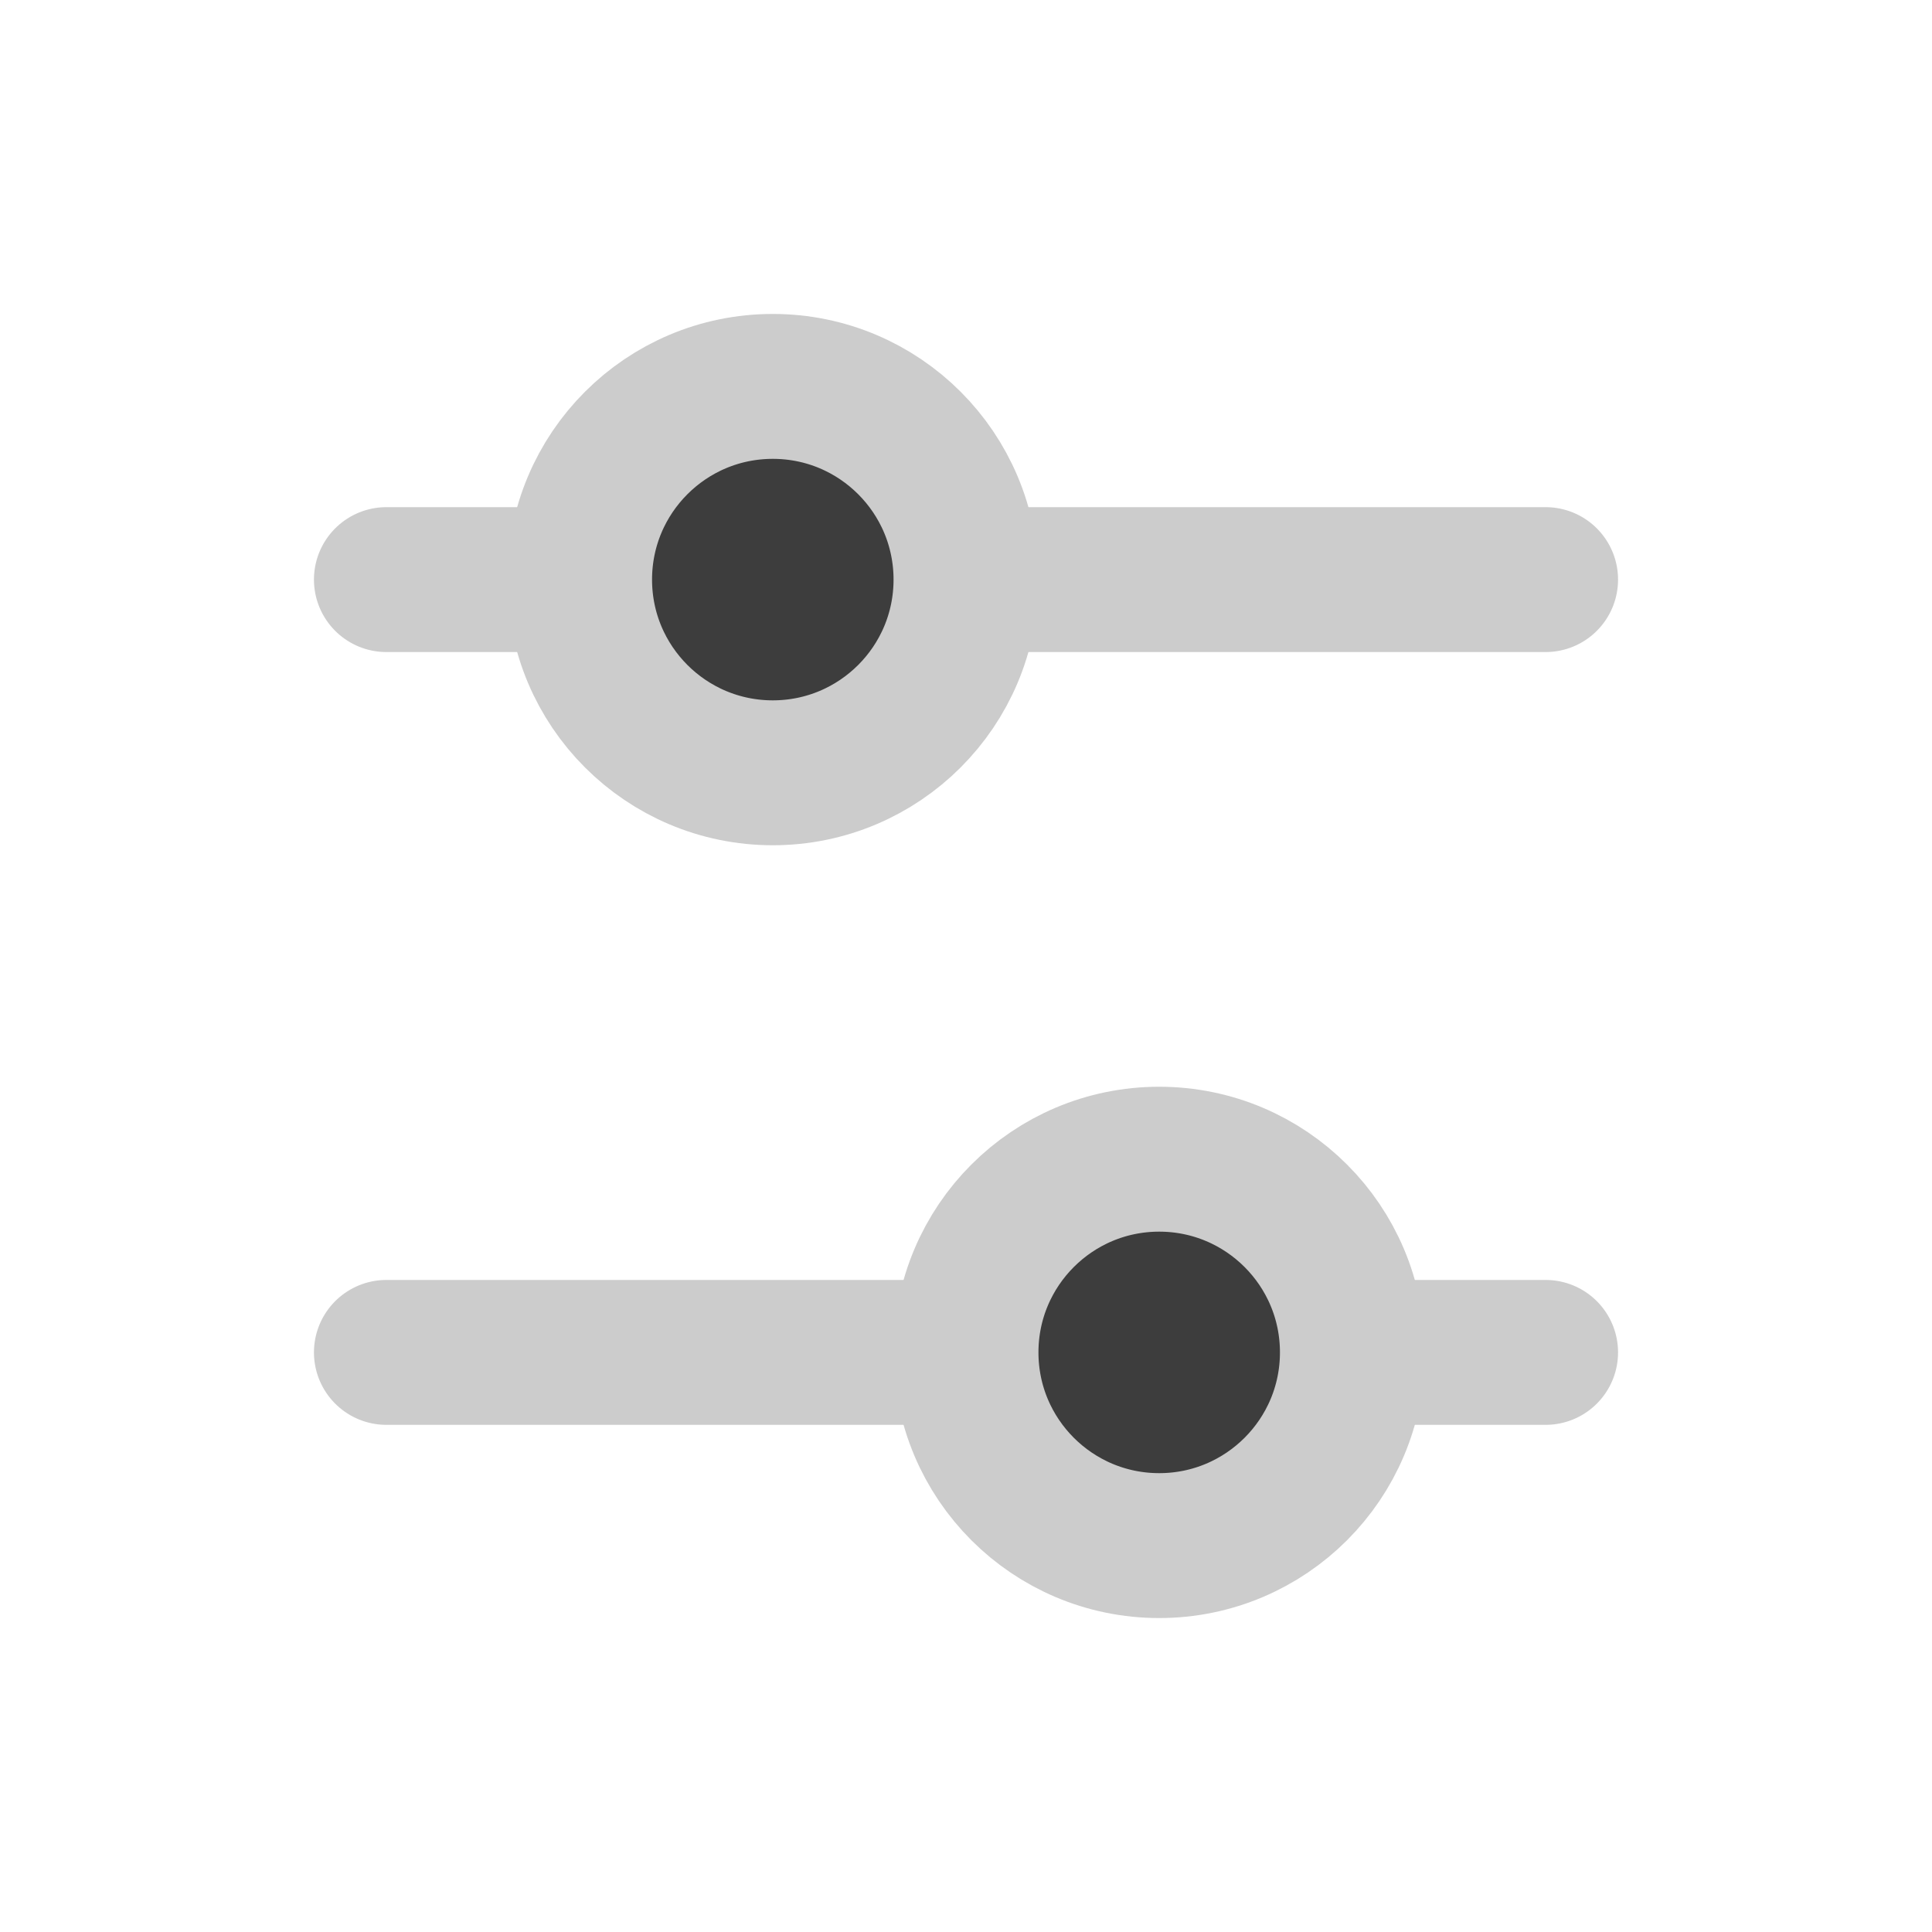
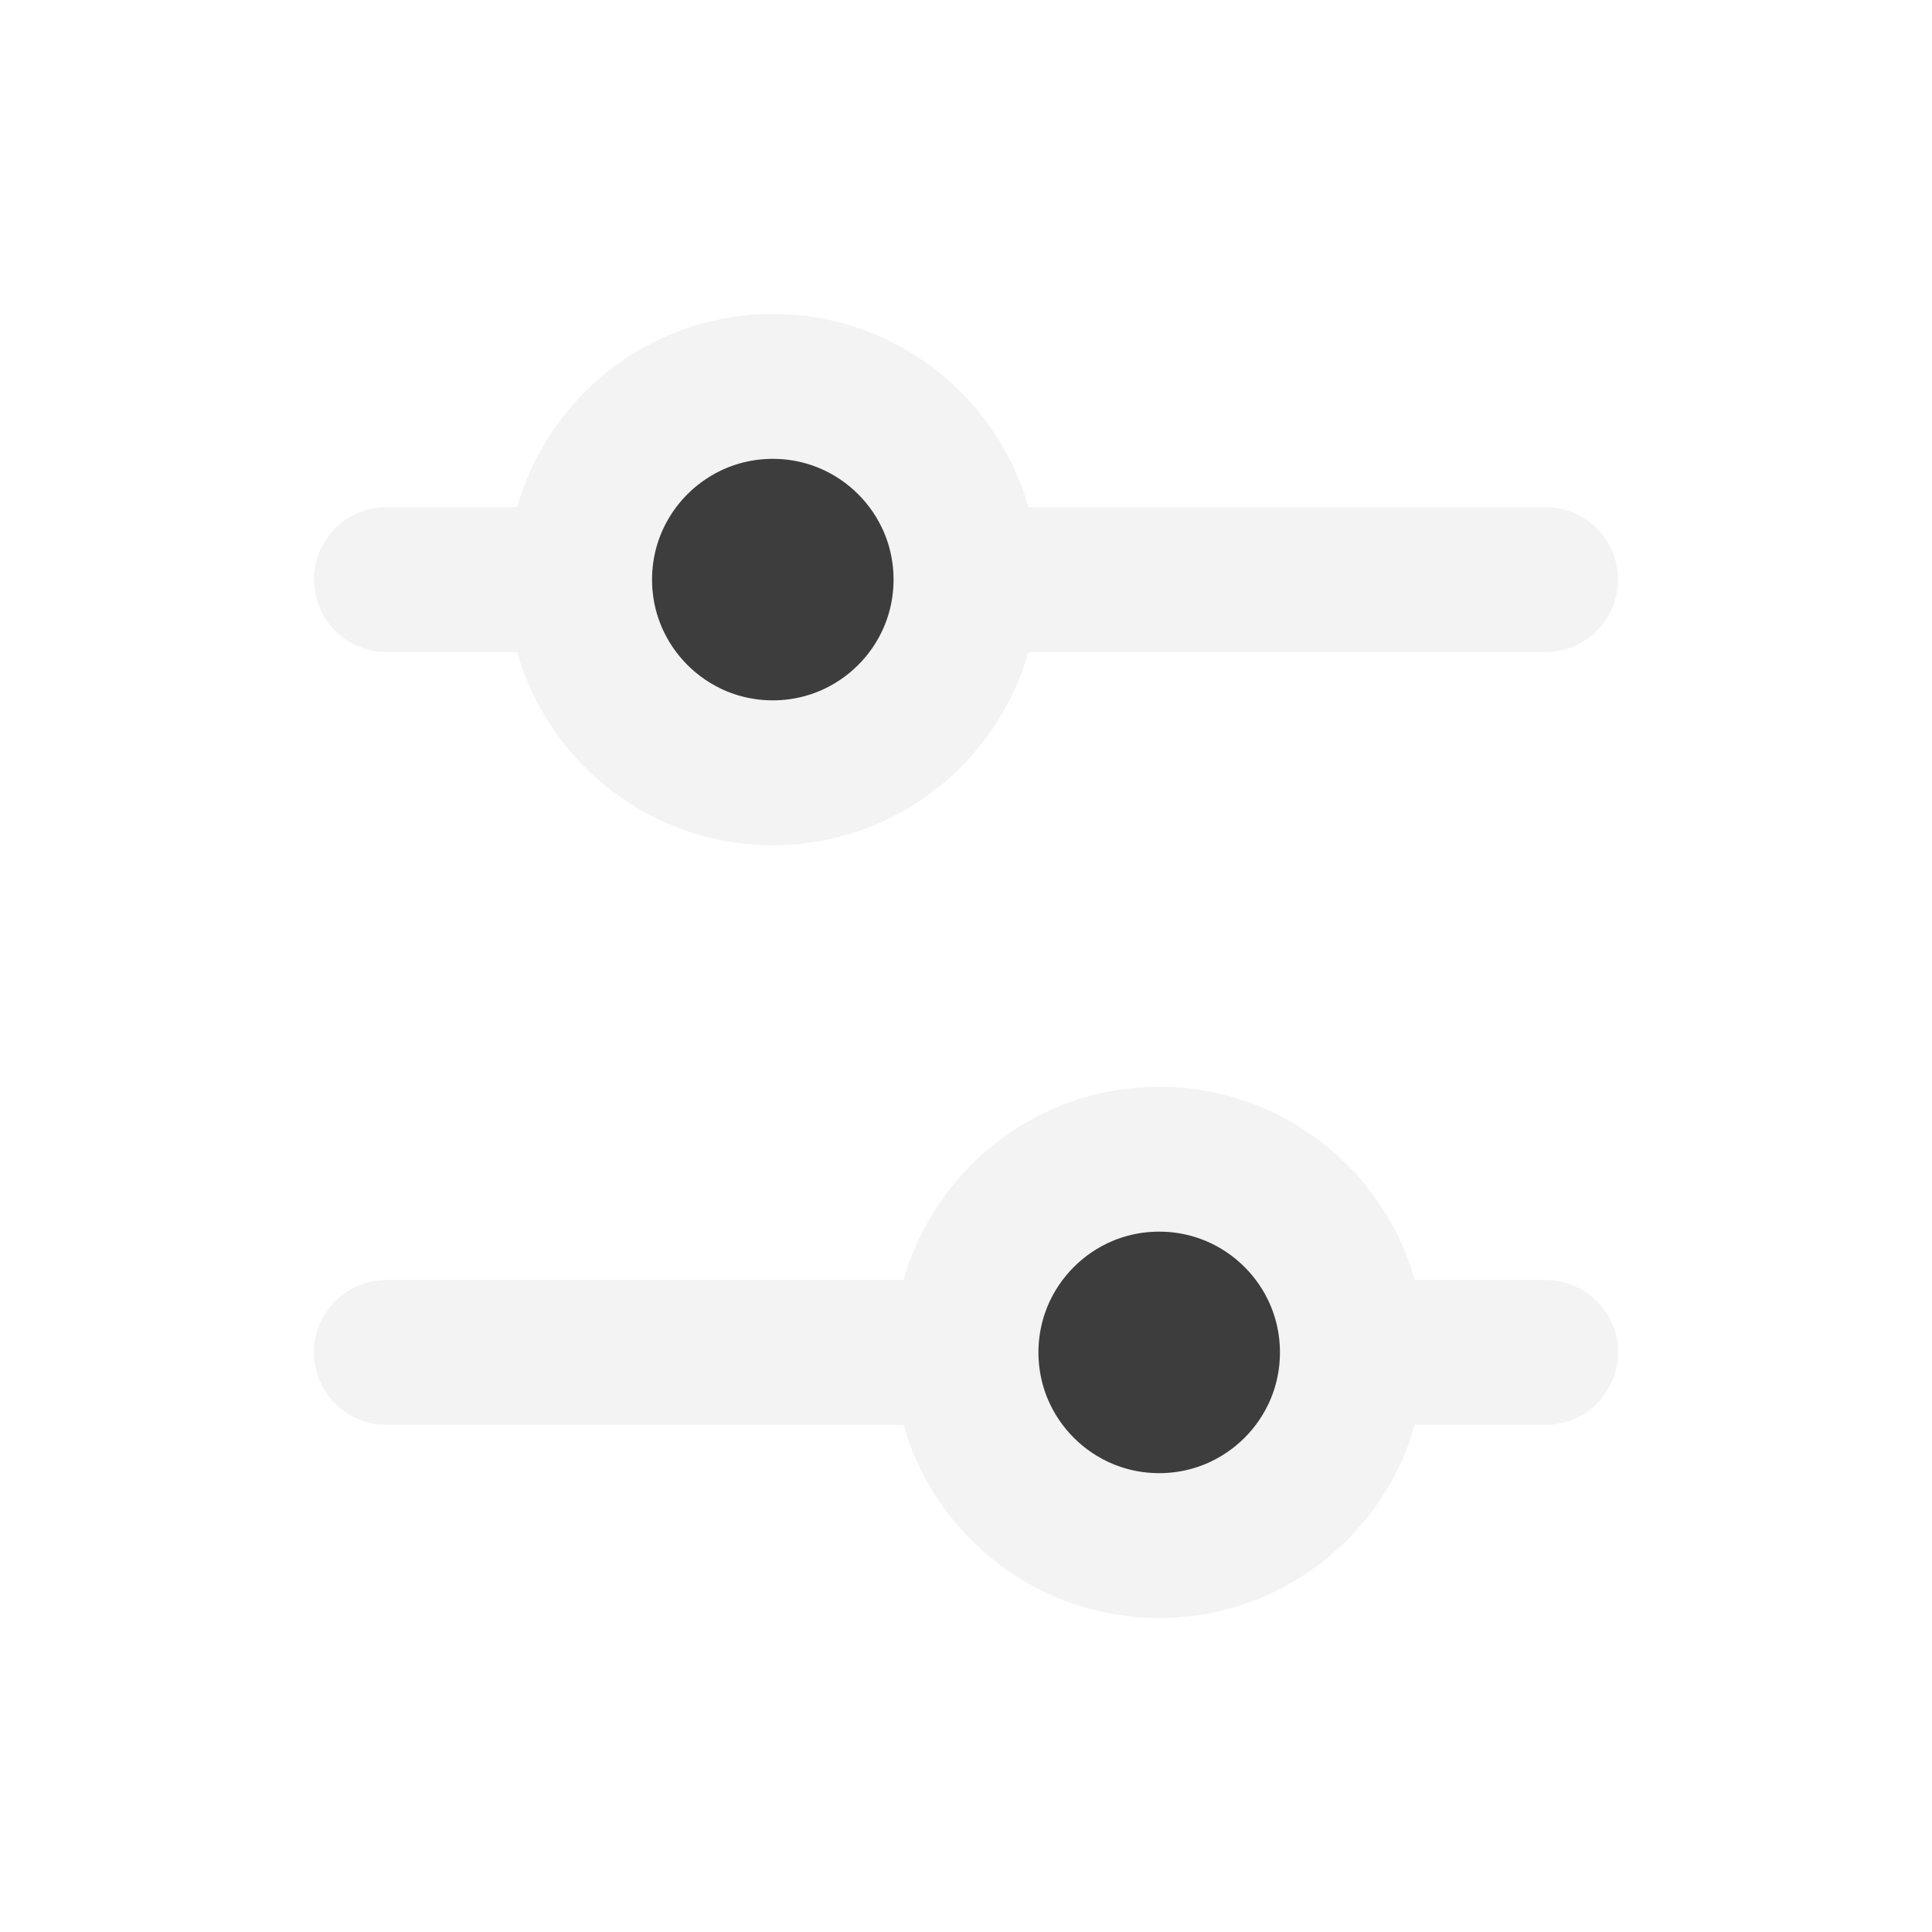
- <svg xmlns="http://www.w3.org/2000/svg" width="20" height="20" viewBox="0 0 20 20" fill="none" stroke="#CCCCCC" stroke-width="1.5" stroke-linecap="round" stroke-linejoin="round">
+ <svg xmlns="http://www.w3.org/2000/svg" width="20" height="20" viewBox="0 0 20 20" fill="none" stroke="#F3F3F3" stroke-width="1.5" stroke-linecap="round" stroke-linejoin="round">
  <line x1="4" y1="6" x2="16" y2="6" />
  <line x1="4" y1="14" x2="16" y2="14" />
  <circle cx="8" cy="6" r="2" fill="#3d3d3d" />
  <circle cx="12" cy="14" r="2" fill="#3d3d3d" />
</svg>
